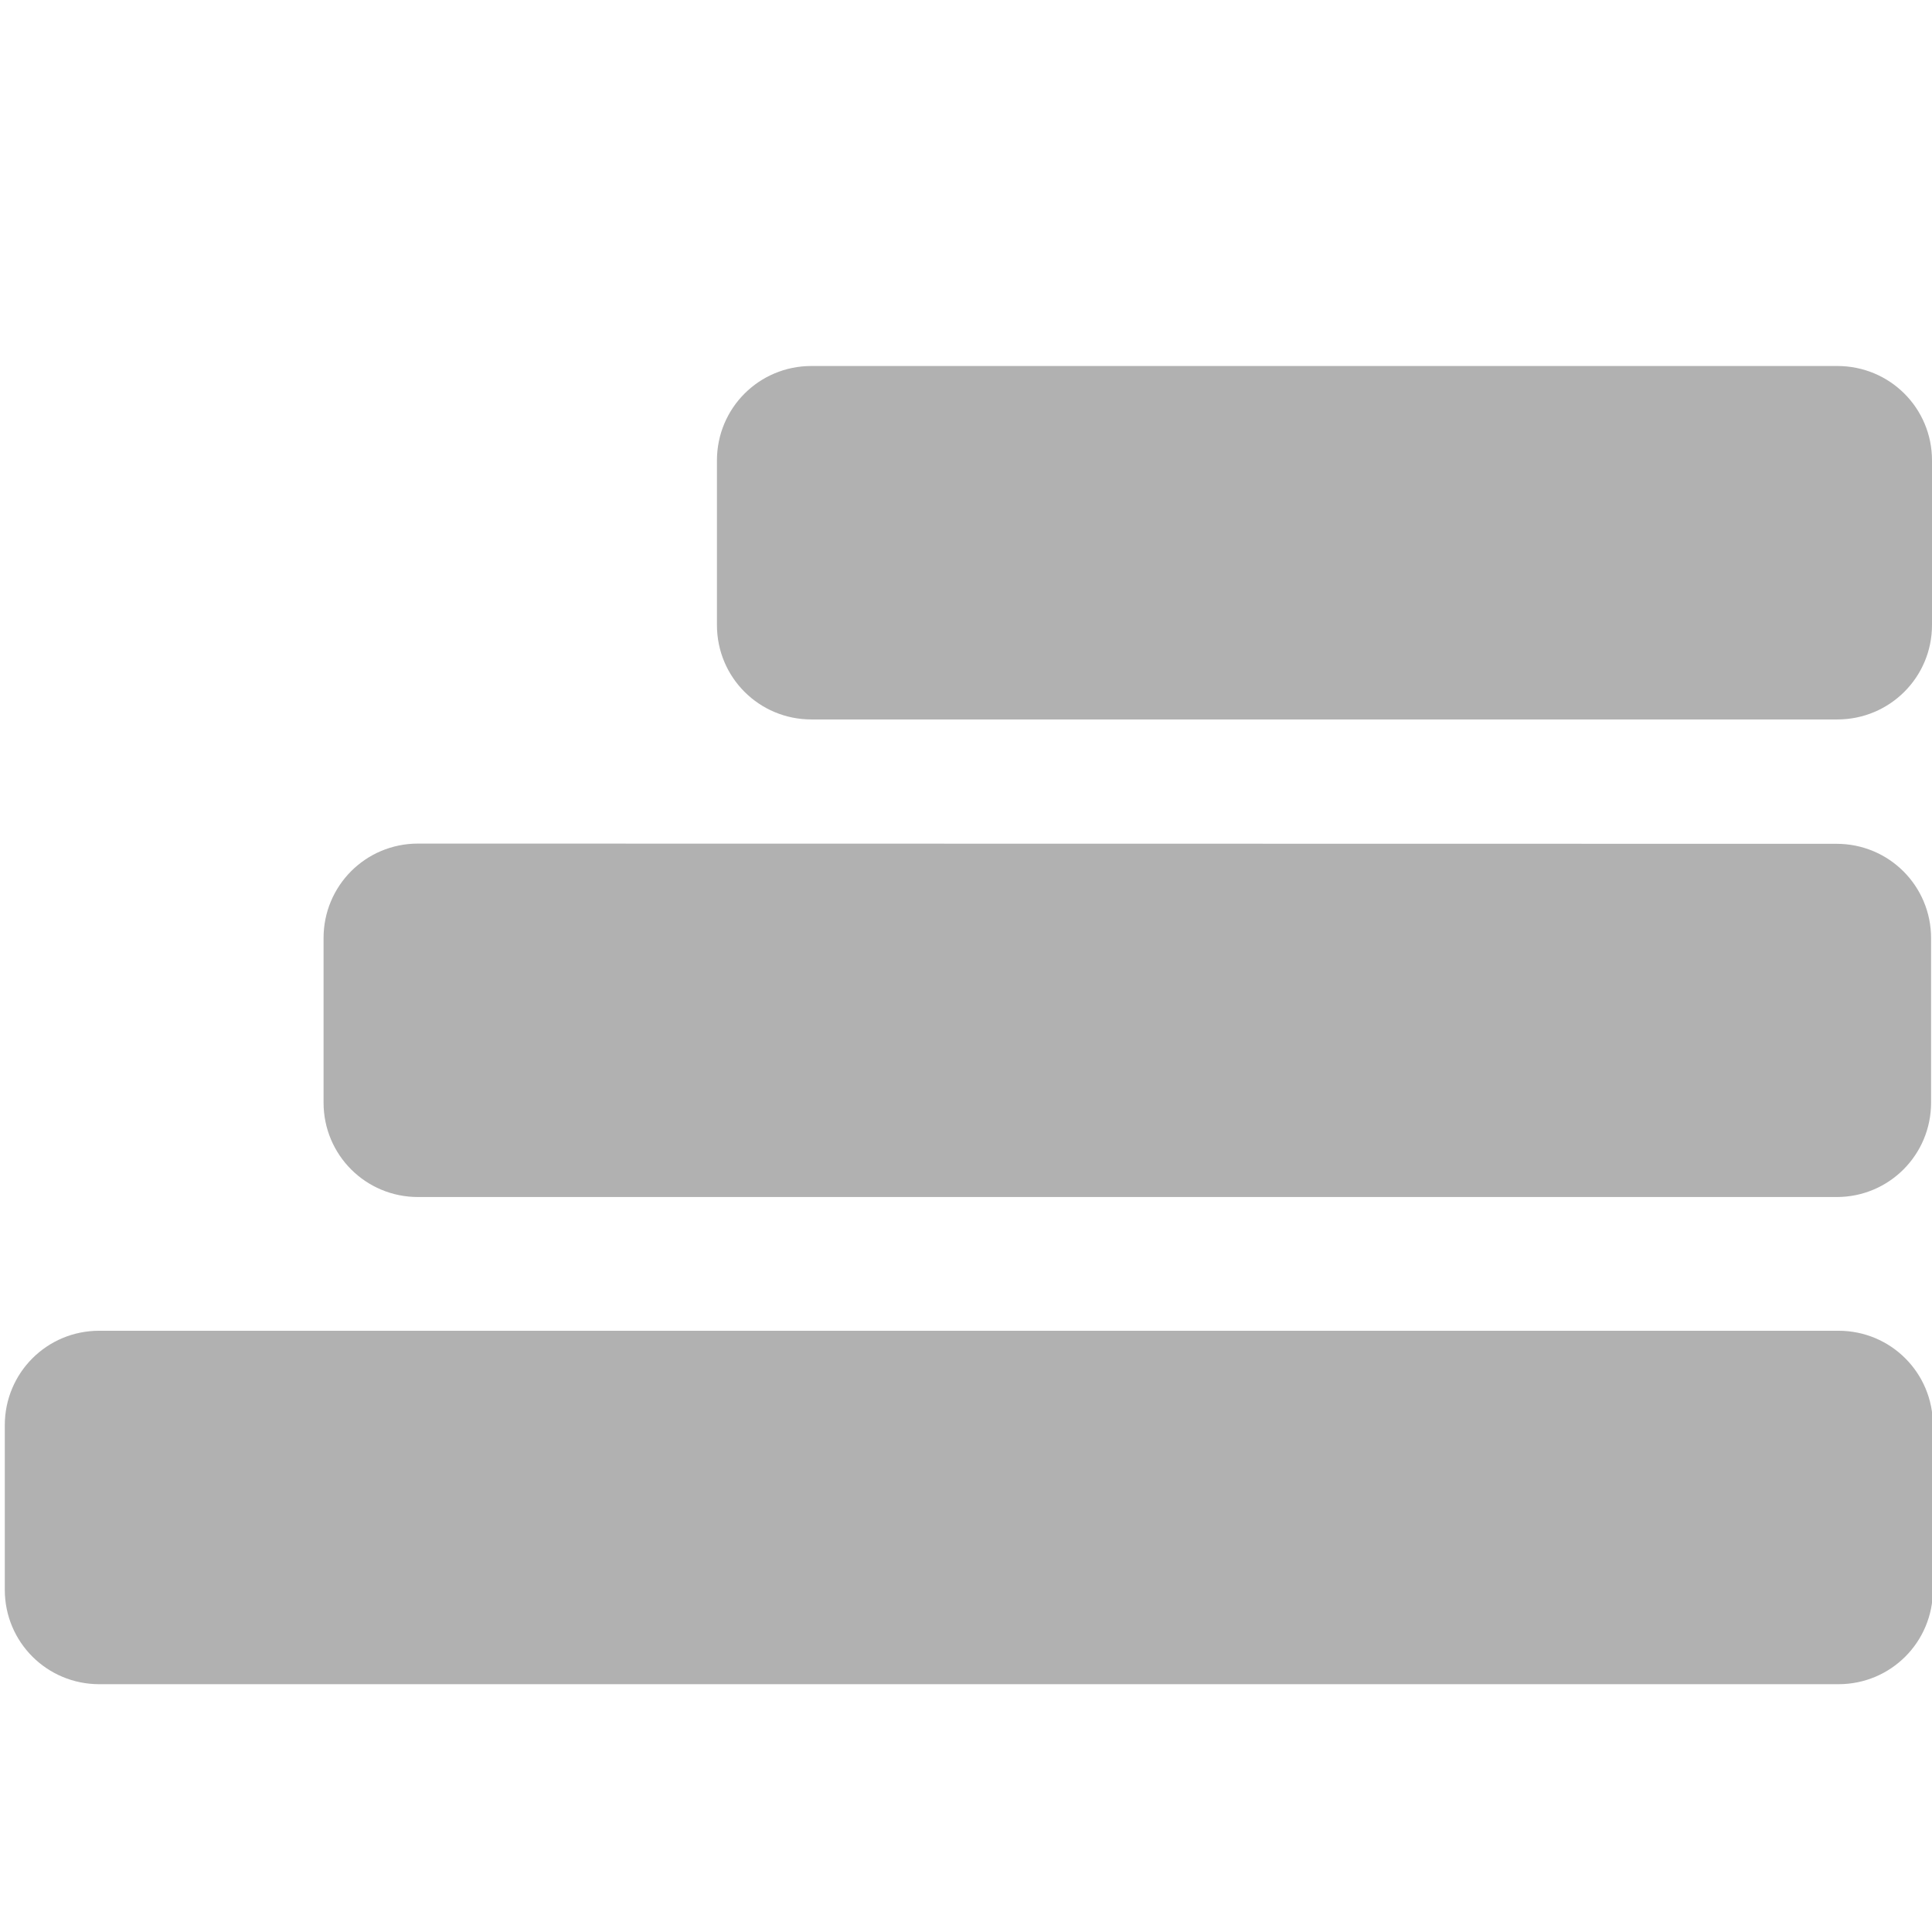
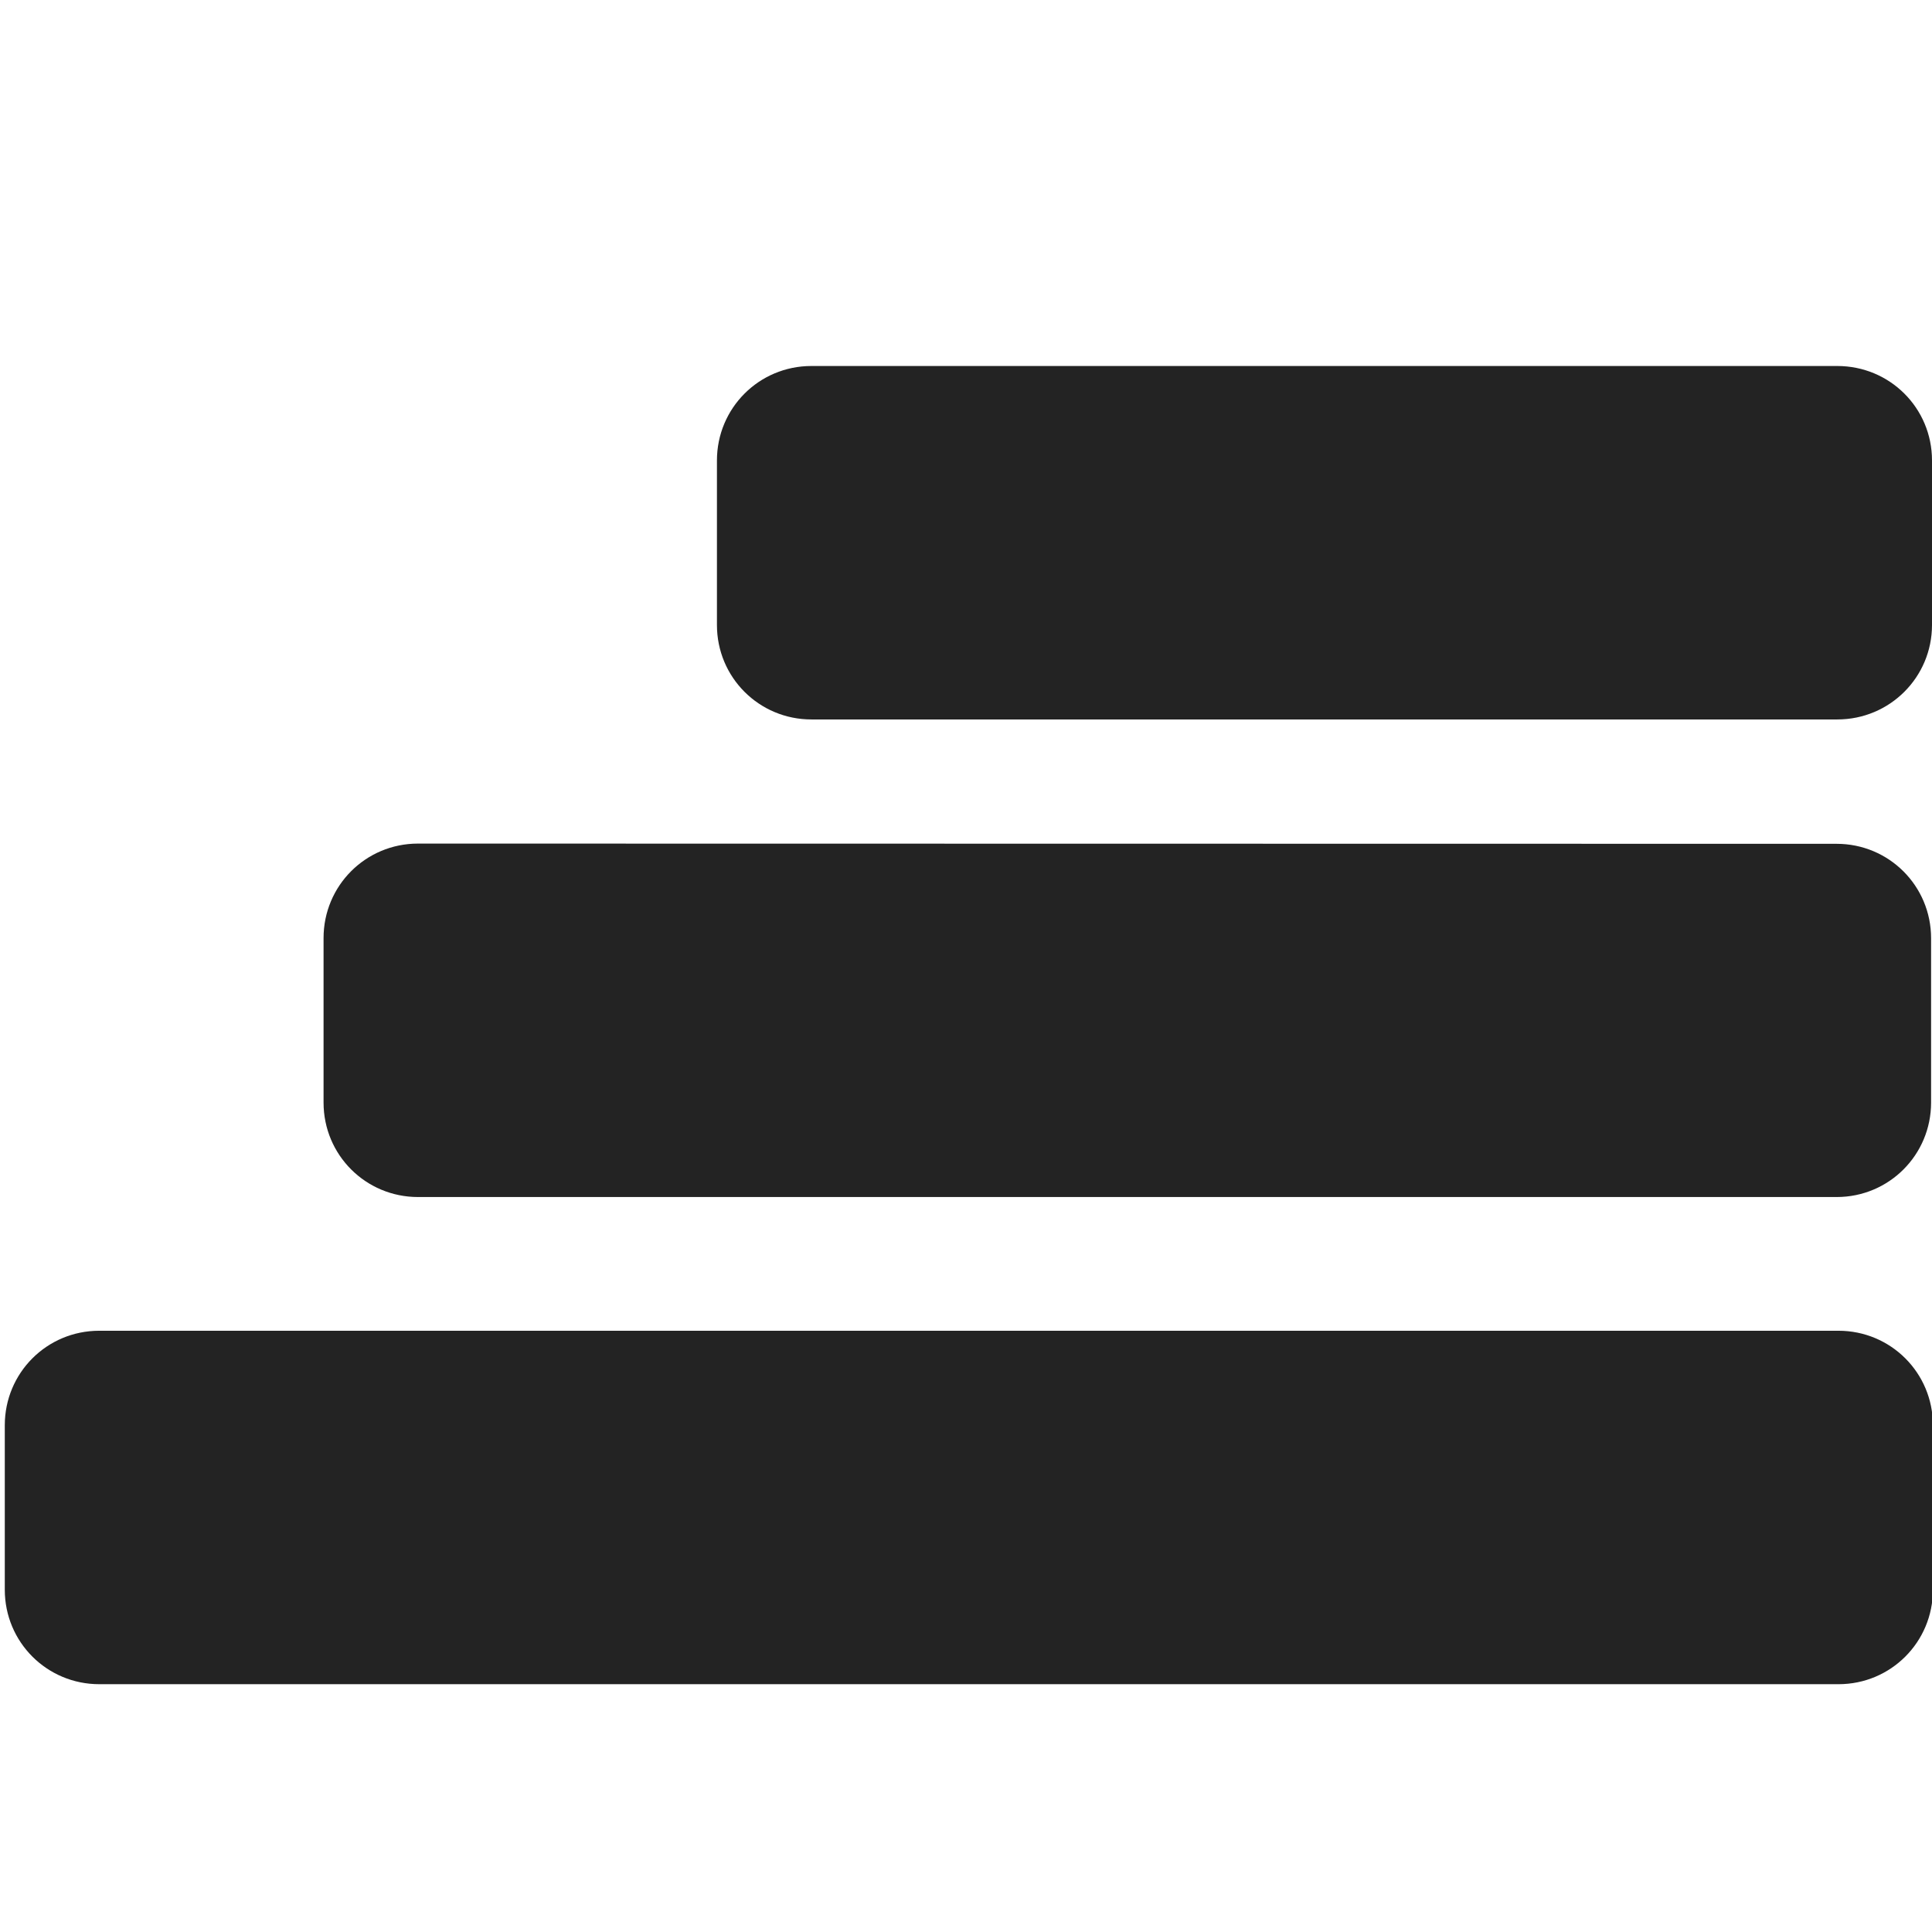
<svg xmlns="http://www.w3.org/2000/svg" width="32" height="32" viewBox="0 0 8.467 8.467" version="1.1" id="svg8">
  <defs id="defs2">
    <style id="style1399">.cls-1{fill:#e3e3e3;}</style>
    <style id="style1399-4">.cls-1{fill:#e3e3e3;}</style>
    <style id="style1399-8">.cls-1{fill:#e3e3e3;}</style>
    <style id="style1399-4-5">.cls-1{fill:#e3e3e3;}</style>
    <style id="style1399-9">.cls-1{fill:#e3e3e3;}</style>
    <style id="style1399-4-6">.cls-1{fill:#e3e3e3;}</style>
    <style id="style1399-8-4">.cls-1{fill:#e3e3e3;}</style>
    <style id="style1399-4-5-3">.cls-1{fill:#e3e3e3;}</style>
    <style id="style1399-88">.cls-1{fill:#e3e3e3;}</style>
    <style id="style1399-3">.cls-1{fill:#e3e3e3;}</style>
    <style id="style1399-94">.cls-1{fill:#e3e3e3;}</style>
    <style id="style1399-5">.cls-1{fill:#e3e3e3;}</style>
    <style id="style1399-46">.cls-1{fill:#e3e3e3;}</style>
    <style id="style1399-4-2">.cls-1{fill:#e3e3e3;}</style>
    <style id="style1399-8-5">.cls-1{fill:#e3e3e3;}</style>
    <style id="style1399-4-5-8">.cls-1{fill:#e3e3e3;}</style>
    <style id="style1399-9-6">.cls-1{fill:#e3e3e3;}</style>
    <style id="style1399-4-6-2">.cls-1{fill:#e3e3e3;}</style>
    <style id="style1399-8-4-8">.cls-1{fill:#e3e3e3;}</style>
    <style id="style1399-4-5-3-4">.cls-1{fill:#e3e3e3;}</style>
    <style id="style1399-88-7">.cls-1{fill:#e3e3e3;}</style>
    <style id="style1399-3-2">.cls-1{fill:#e3e3e3;}</style>
    <style id="style1399-94-4">.cls-1{fill:#e3e3e3;}</style>
    <style id="style1399-5-0">.cls-1{fill:#e3e3e3;}</style>
  </defs>
-   <path id="rect3820" style="fill:#b1b1b1;fill-opacity:1;stroke:none;stroke-width:0.265" d="m 0.435,5.832 c -0.23,0 -0.414,0.185 -0.414,0.414 v 0.721 c 0,0.23 0.185,0.414 0.414,0.414 h 7.622 c 0.23,0 0.414,-0.185 0.414,-0.414 V 6.246 c 0,-0.23 -0.185,-0.414 -0.414,-0.414 z M 1.832,3.697 c -0.23,0 -0.414,0.185 -0.414,0.414 v 0.721 c 0,0.23 0.185,0.414 0.414,0.414 h 6.217 c 0.23,0 0.414,-0.185 0.414,-0.414 V 4.112 c 0,-0.23 -0.185,-0.414 -0.414,-0.414 z M 3.556,1.604 c -0.23,0 -0.414,0.185 -0.414,0.414 v 0.721 c 0,0.23 0.185,0.414 0.414,0.414 h 4.496 c 0.23,0 0.415,-0.185 0.415,-0.414 V 2.018 c 0,-0.23 -0.185,-0.414 -0.415,-0.414 z" />
+   <path id="rect3820" style="fill:#232323;fill-opacity:1;stroke:none;stroke-width:0.265" d="m 0.435,5.832 c -0.23,0 -0.414,0.185 -0.414,0.414 v 0.721 c 0,0.23 0.185,0.414 0.414,0.414 h 7.622 c 0.23,0 0.414,-0.185 0.414,-0.414 V 6.246 c 0,-0.23 -0.185,-0.414 -0.414,-0.414 z M 1.832,3.697 c -0.23,0 -0.414,0.185 -0.414,0.414 v 0.721 c 0,0.23 0.185,0.414 0.414,0.414 h 6.217 c 0.23,0 0.414,-0.185 0.414,-0.414 V 4.112 c 0,-0.23 -0.185,-0.414 -0.414,-0.414 z M 3.556,1.604 c -0.23,0 -0.414,0.185 -0.414,0.414 v 0.721 c 0,0.23 0.185,0.414 0.414,0.414 h 4.496 c 0.23,0 0.415,-0.185 0.415,-0.414 V 2.018 c 0,-0.23 -0.185,-0.414 -0.415,-0.414 z" />
</svg>
